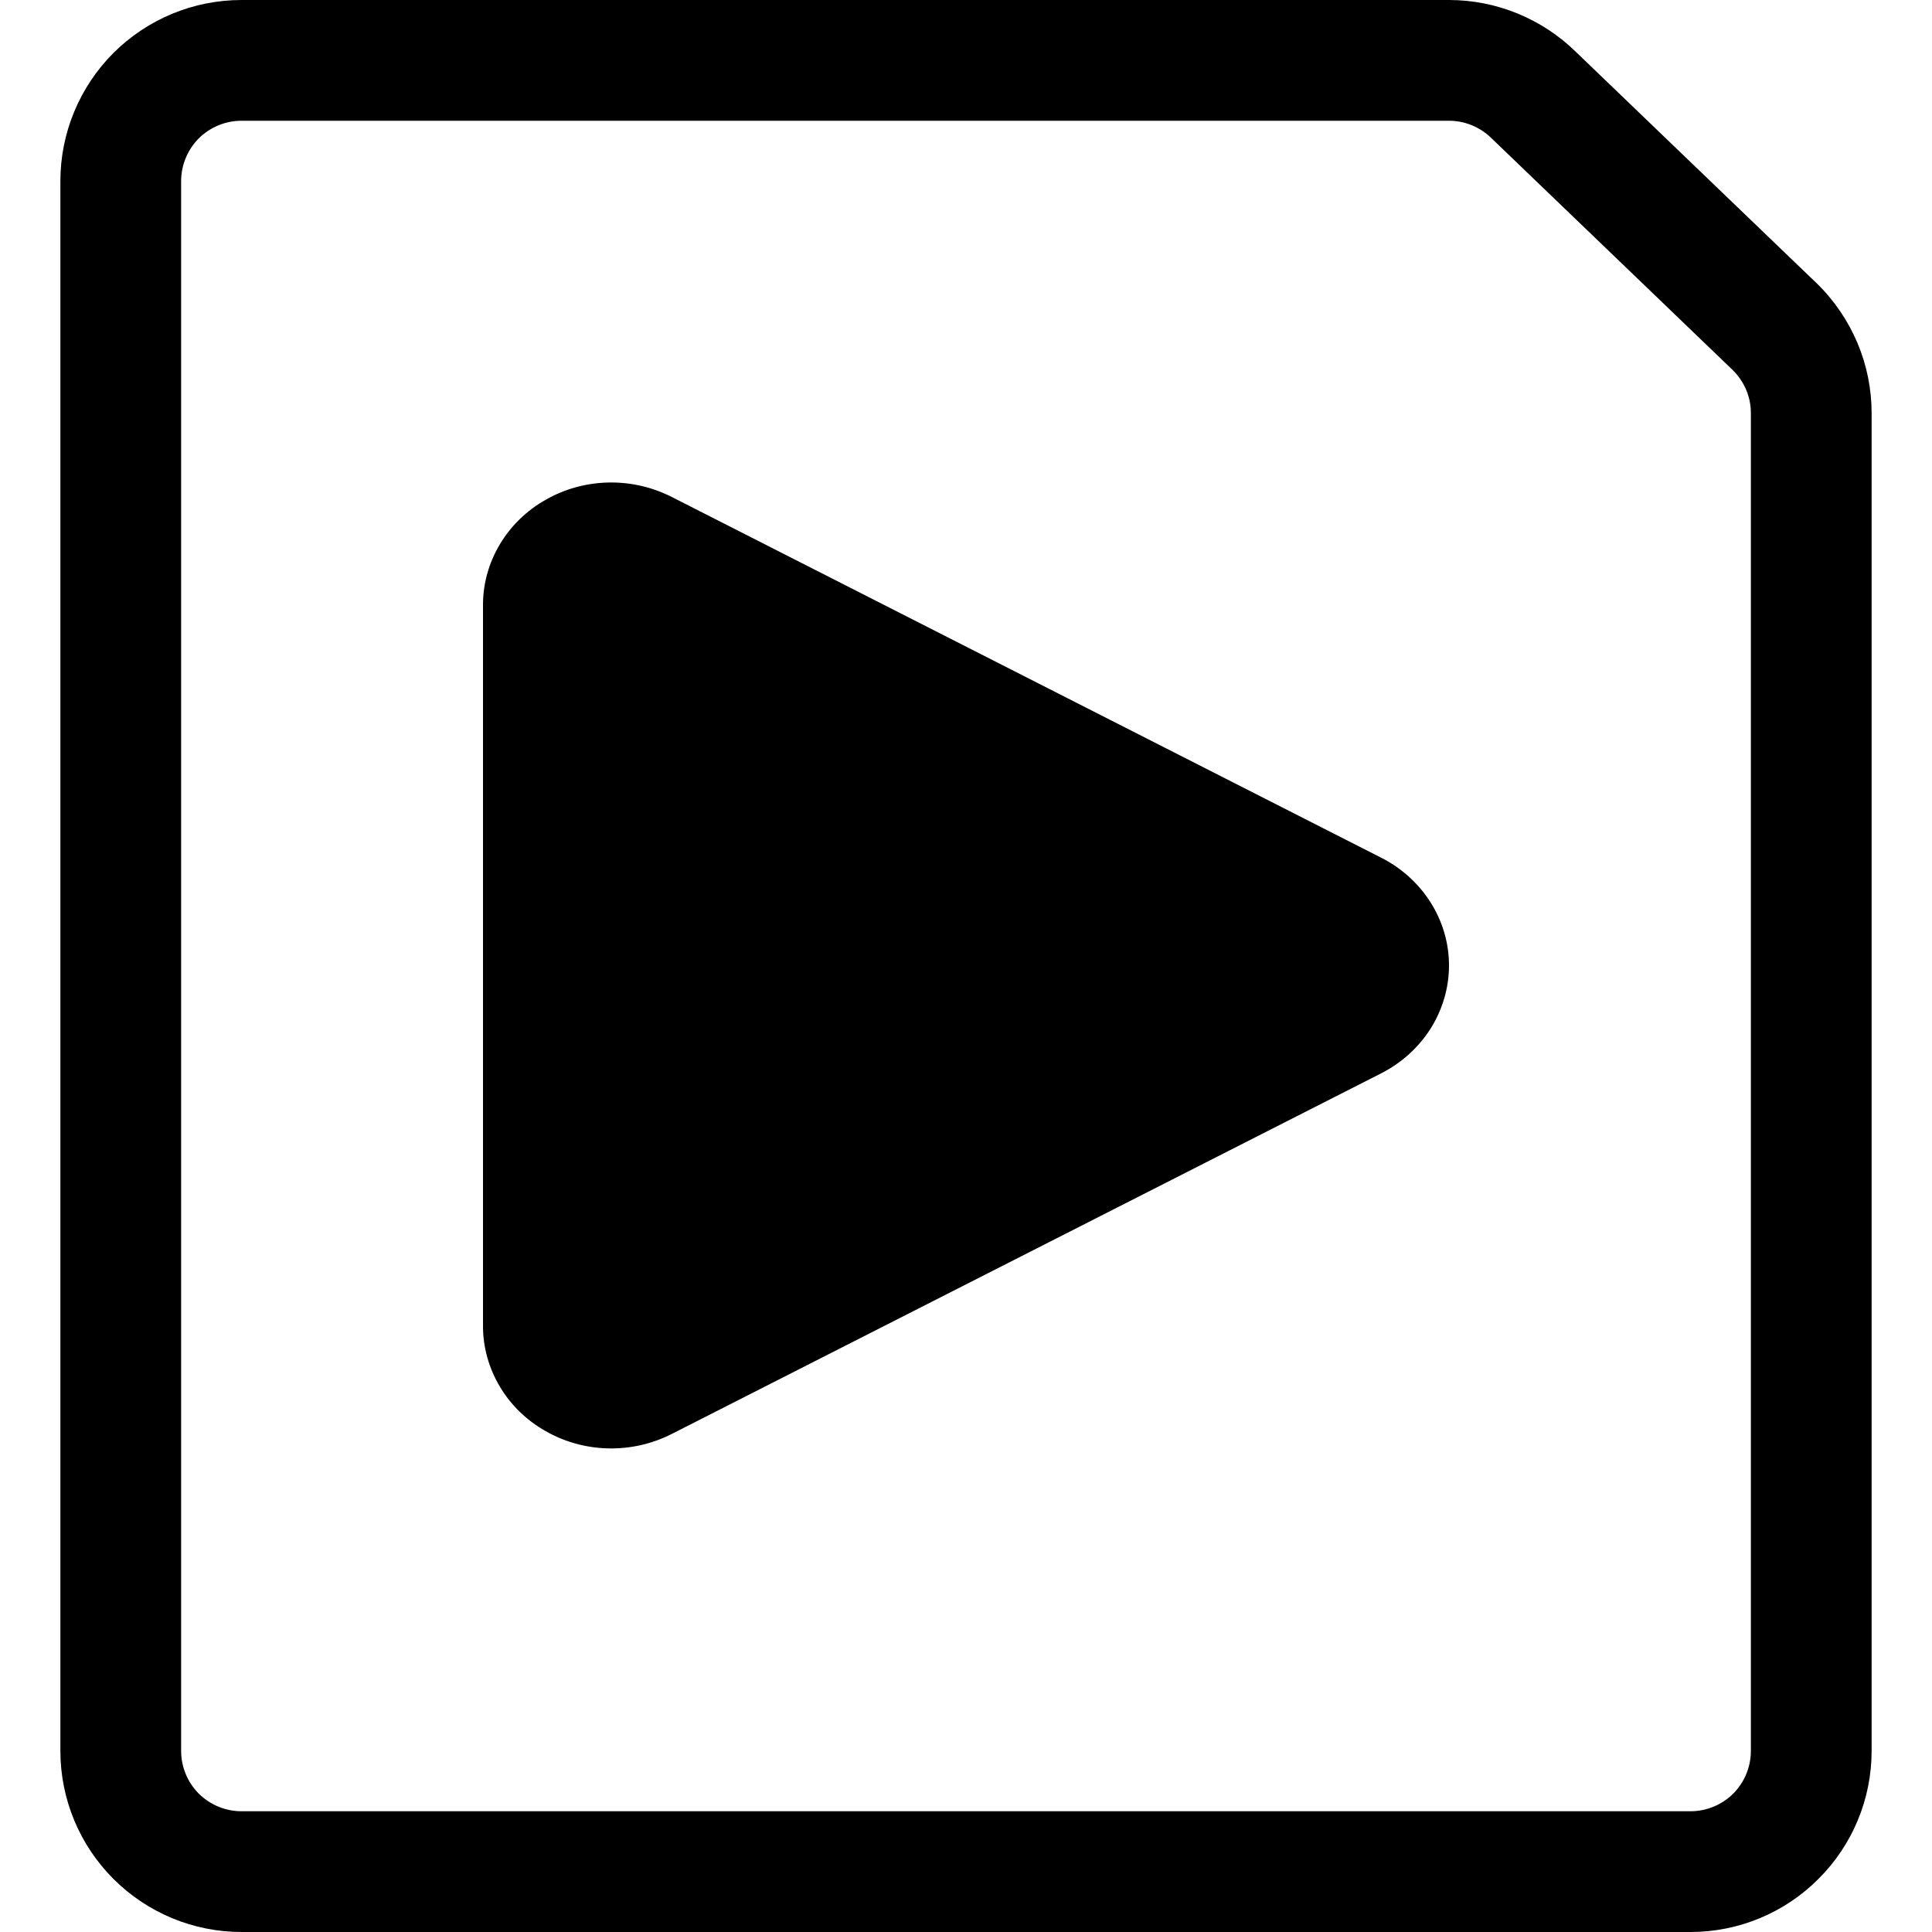
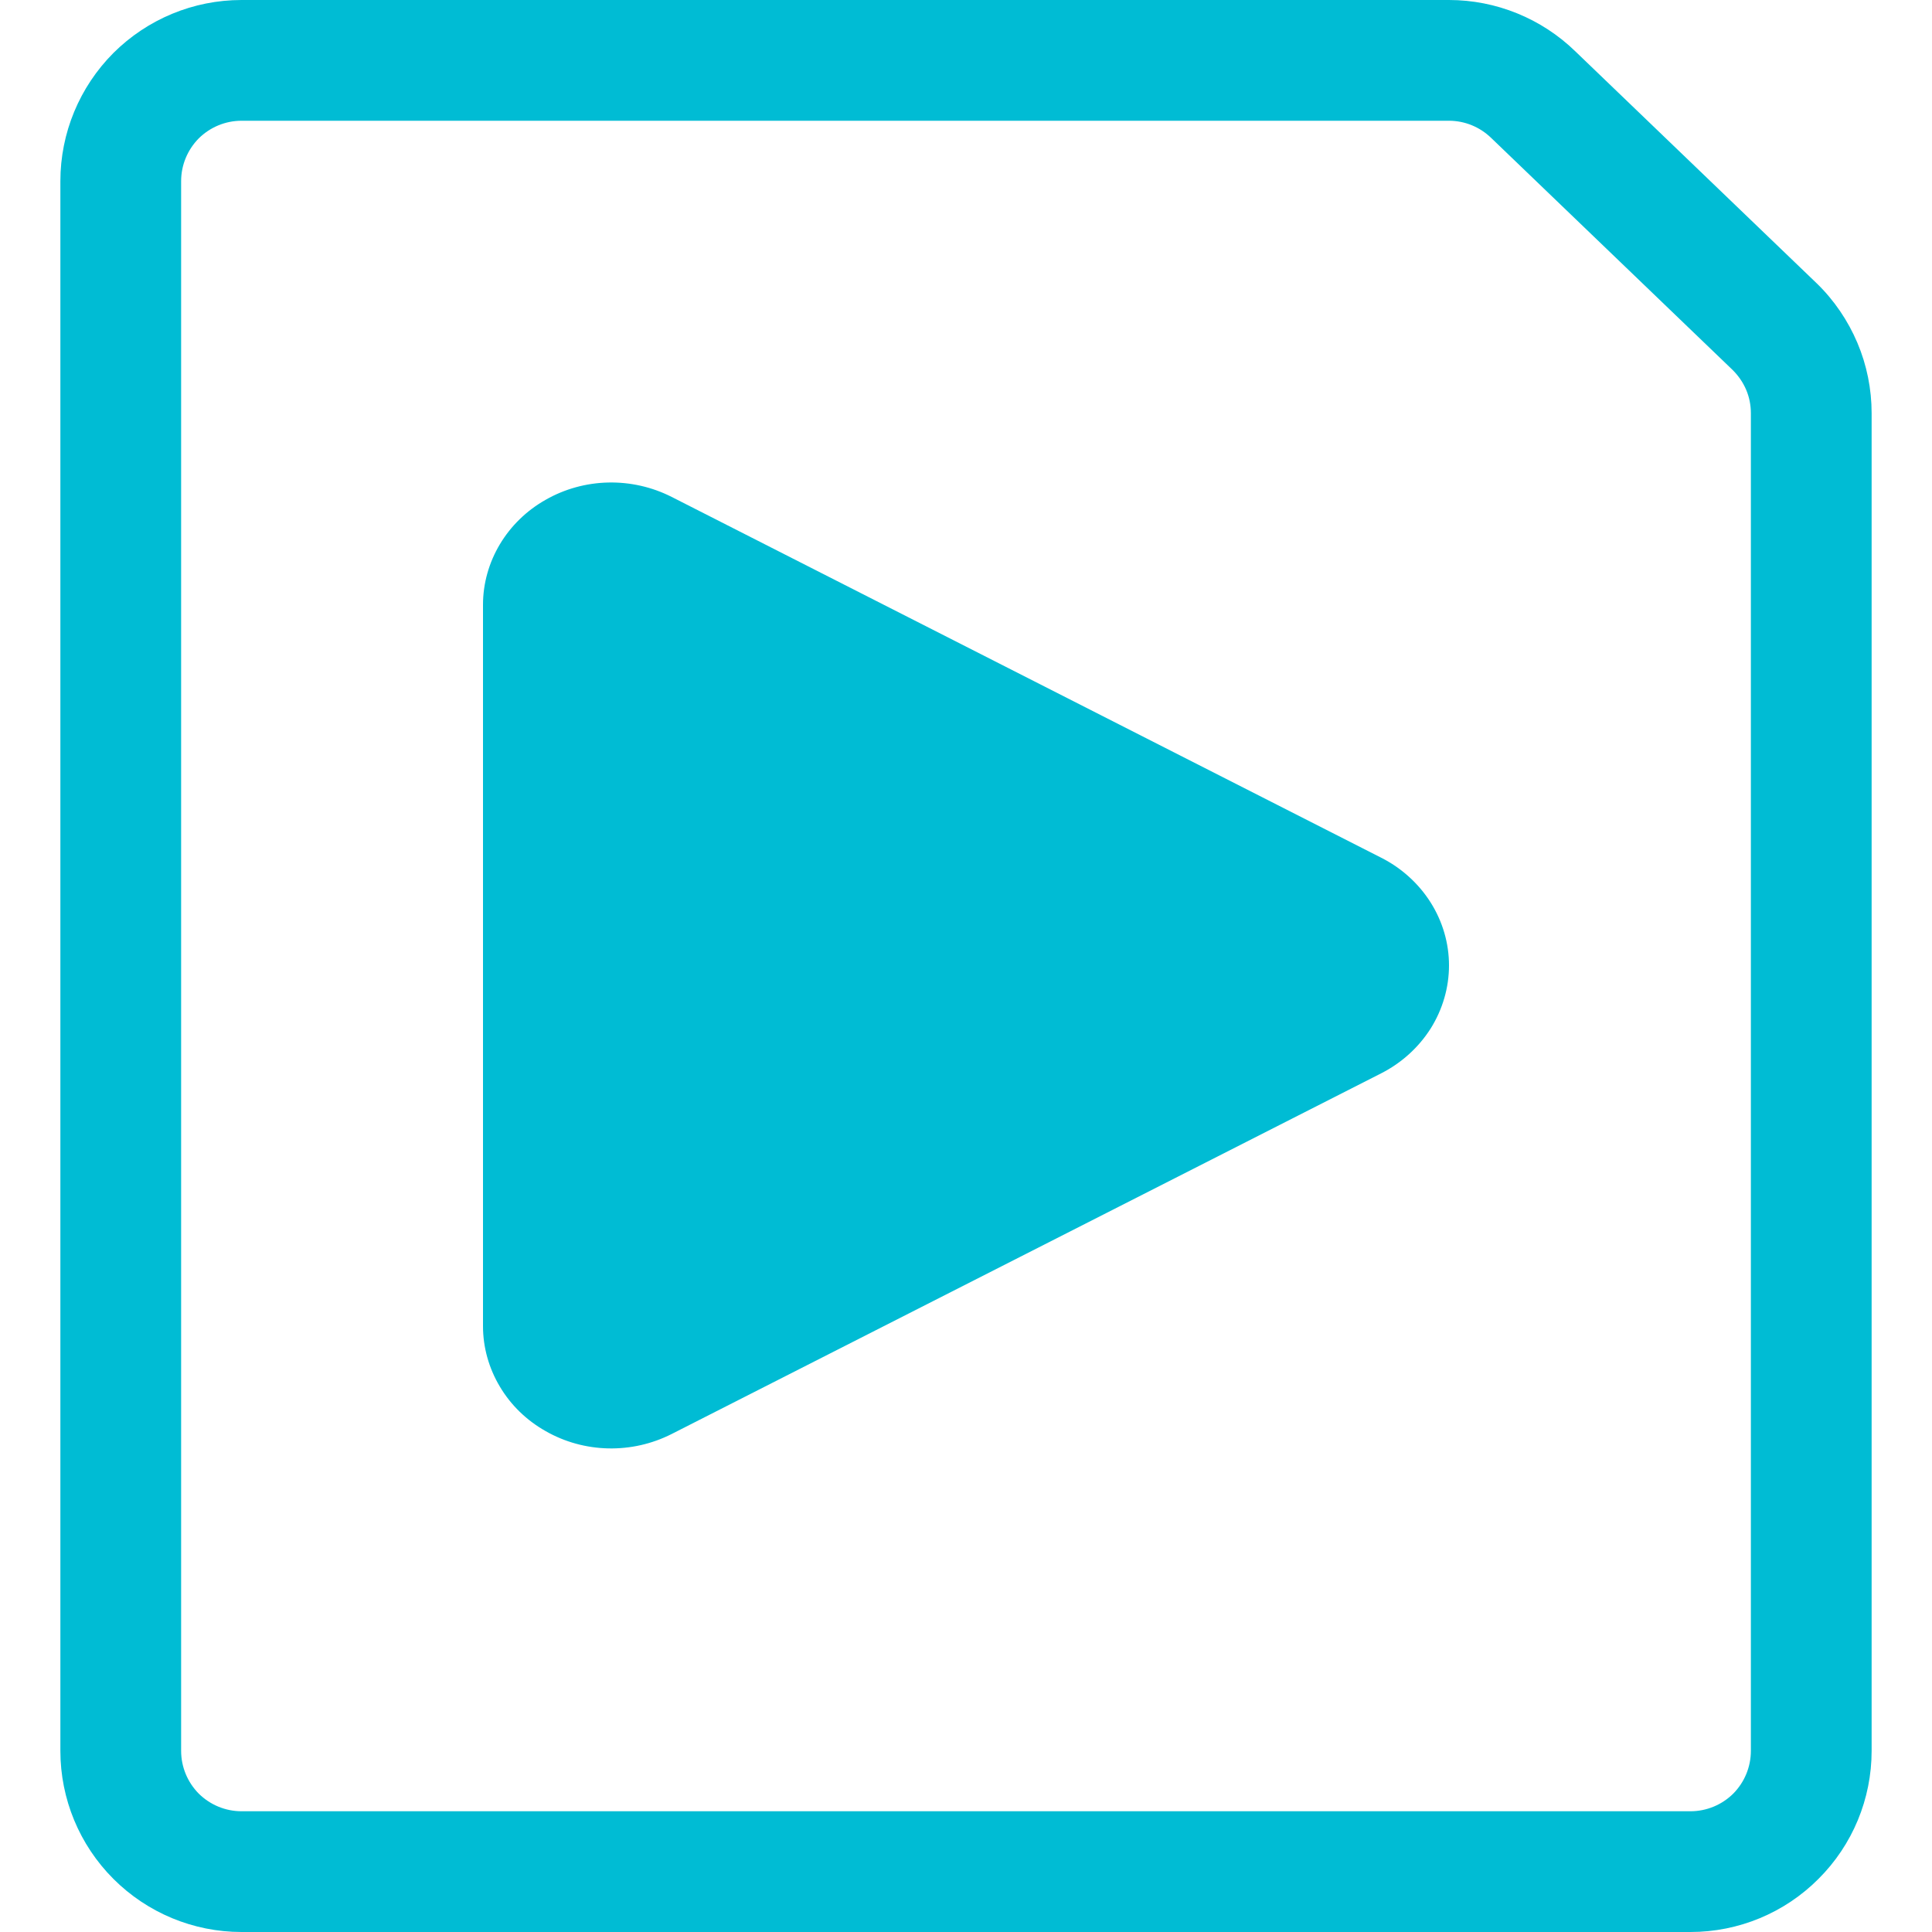
<svg xmlns="http://www.w3.org/2000/svg" width="16" height="16" viewBox="0 0 16 16" fill="none">
-   <path d="M12 0C12.39 3.91404e-05 12.766 0.153 13.046 0.425L13.047 0.426L15.047 2.348C15.19 2.487 15.304 2.655 15.382 2.839C15.46 3.023 15.5 3.222 15.5 3.422V14.5C15.5 14.898 15.342 15.279 15.06 15.56C14.779 15.842 14.398 16 14 16H2C1.602 16 1.221 15.842 0.939 15.56C0.658 15.279 0.5 14.898 0.5 14.5V1.5C0.5 1.102 0.658 0.721 0.939 0.439C1.221 0.158 1.602 0 2 0H12ZM2 1C1.867 1 1.74 1.053 1.646 1.146C1.553 1.24 1.5 1.367 1.5 1.5V14.5C1.5 14.633 1.553 14.76 1.646 14.854C1.74 14.947 1.867 15 2 15H14C14.133 15 14.26 14.947 14.354 14.854C14.447 14.76 14.5 14.633 14.5 14.5V3.422C14.5 3.355 14.487 3.289 14.461 3.228C14.435 3.167 14.397 3.112 14.35 3.065L14.349 3.064L12.349 1.142C12.255 1.051 12.13 1 12 1H2ZM5.037 3.996C5.22 3.992 5.4 4.033 5.562 4.115L11.438 7.103C11.606 7.188 11.748 7.316 11.848 7.474C11.947 7.631 12 7.811 12 7.995C12 8.179 11.947 8.36 11.848 8.518C11.748 8.675 11.607 8.803 11.438 8.889L5.562 11.876C5.4 11.958 5.22 11.999 5.037 11.995C4.855 11.991 4.676 11.942 4.519 11.852C4.361 11.763 4.231 11.637 4.14 11.484C4.049 11.332 4 11.159 4 10.983V5.008C4 4.832 4.049 4.659 4.14 4.507C4.231 4.355 4.361 4.228 4.519 4.139C4.676 4.049 4.855 4 5.037 3.996Z" fill="black" />
+   <path d="M12 0C12.39 3.91404e-05 12.766 0.153 13.046 0.425L13.047 0.426L15.047 2.348C15.19 2.487 15.304 2.655 15.382 2.839C15.46 3.023 15.5 3.222 15.5 3.422V14.5C15.5 14.898 15.342 15.279 15.06 15.56C14.779 15.842 14.398 16 14 16H2C1.602 16 1.221 15.842 0.939 15.56C0.658 15.279 0.5 14.898 0.5 14.5V1.5C0.5 1.102 0.658 0.721 0.939 0.439C1.221 0.158 1.602 0 2 0H12ZM2 1C1.867 1 1.74 1.053 1.646 1.146C1.553 1.24 1.5 1.367 1.5 1.5V14.5C1.5 14.633 1.553 14.76 1.646 14.854C1.74 14.947 1.867 15 2 15H14C14.133 15 14.26 14.947 14.354 14.854C14.447 14.76 14.5 14.633 14.5 14.5V3.422C14.5 3.355 14.487 3.289 14.461 3.228C14.435 3.167 14.397 3.112 14.35 3.065L14.349 3.064L12.349 1.142C12.255 1.051 12.13 1 12 1H2ZM5.037 3.996C5.22 3.992 5.4 4.033 5.562 4.115L11.438 7.103C11.606 7.188 11.748 7.316 11.848 7.474C11.947 7.631 12 7.811 12 7.995C12 8.179 11.947 8.36 11.848 8.518C11.748 8.675 11.607 8.803 11.438 8.889L5.562 11.876C5.4 11.958 5.22 11.999 5.037 11.995C4.855 11.991 4.676 11.942 4.519 11.852C4.361 11.763 4.231 11.637 4.14 11.484C4.049 11.332 4 11.159 4 10.983V5.008C4 4.832 4.049 4.659 4.14 4.507C4.231 4.355 4.361 4.228 4.519 4.139C4.676 4.049 4.855 4 5.037 3.996Z" fill="#00BCD4" />
</svg>
